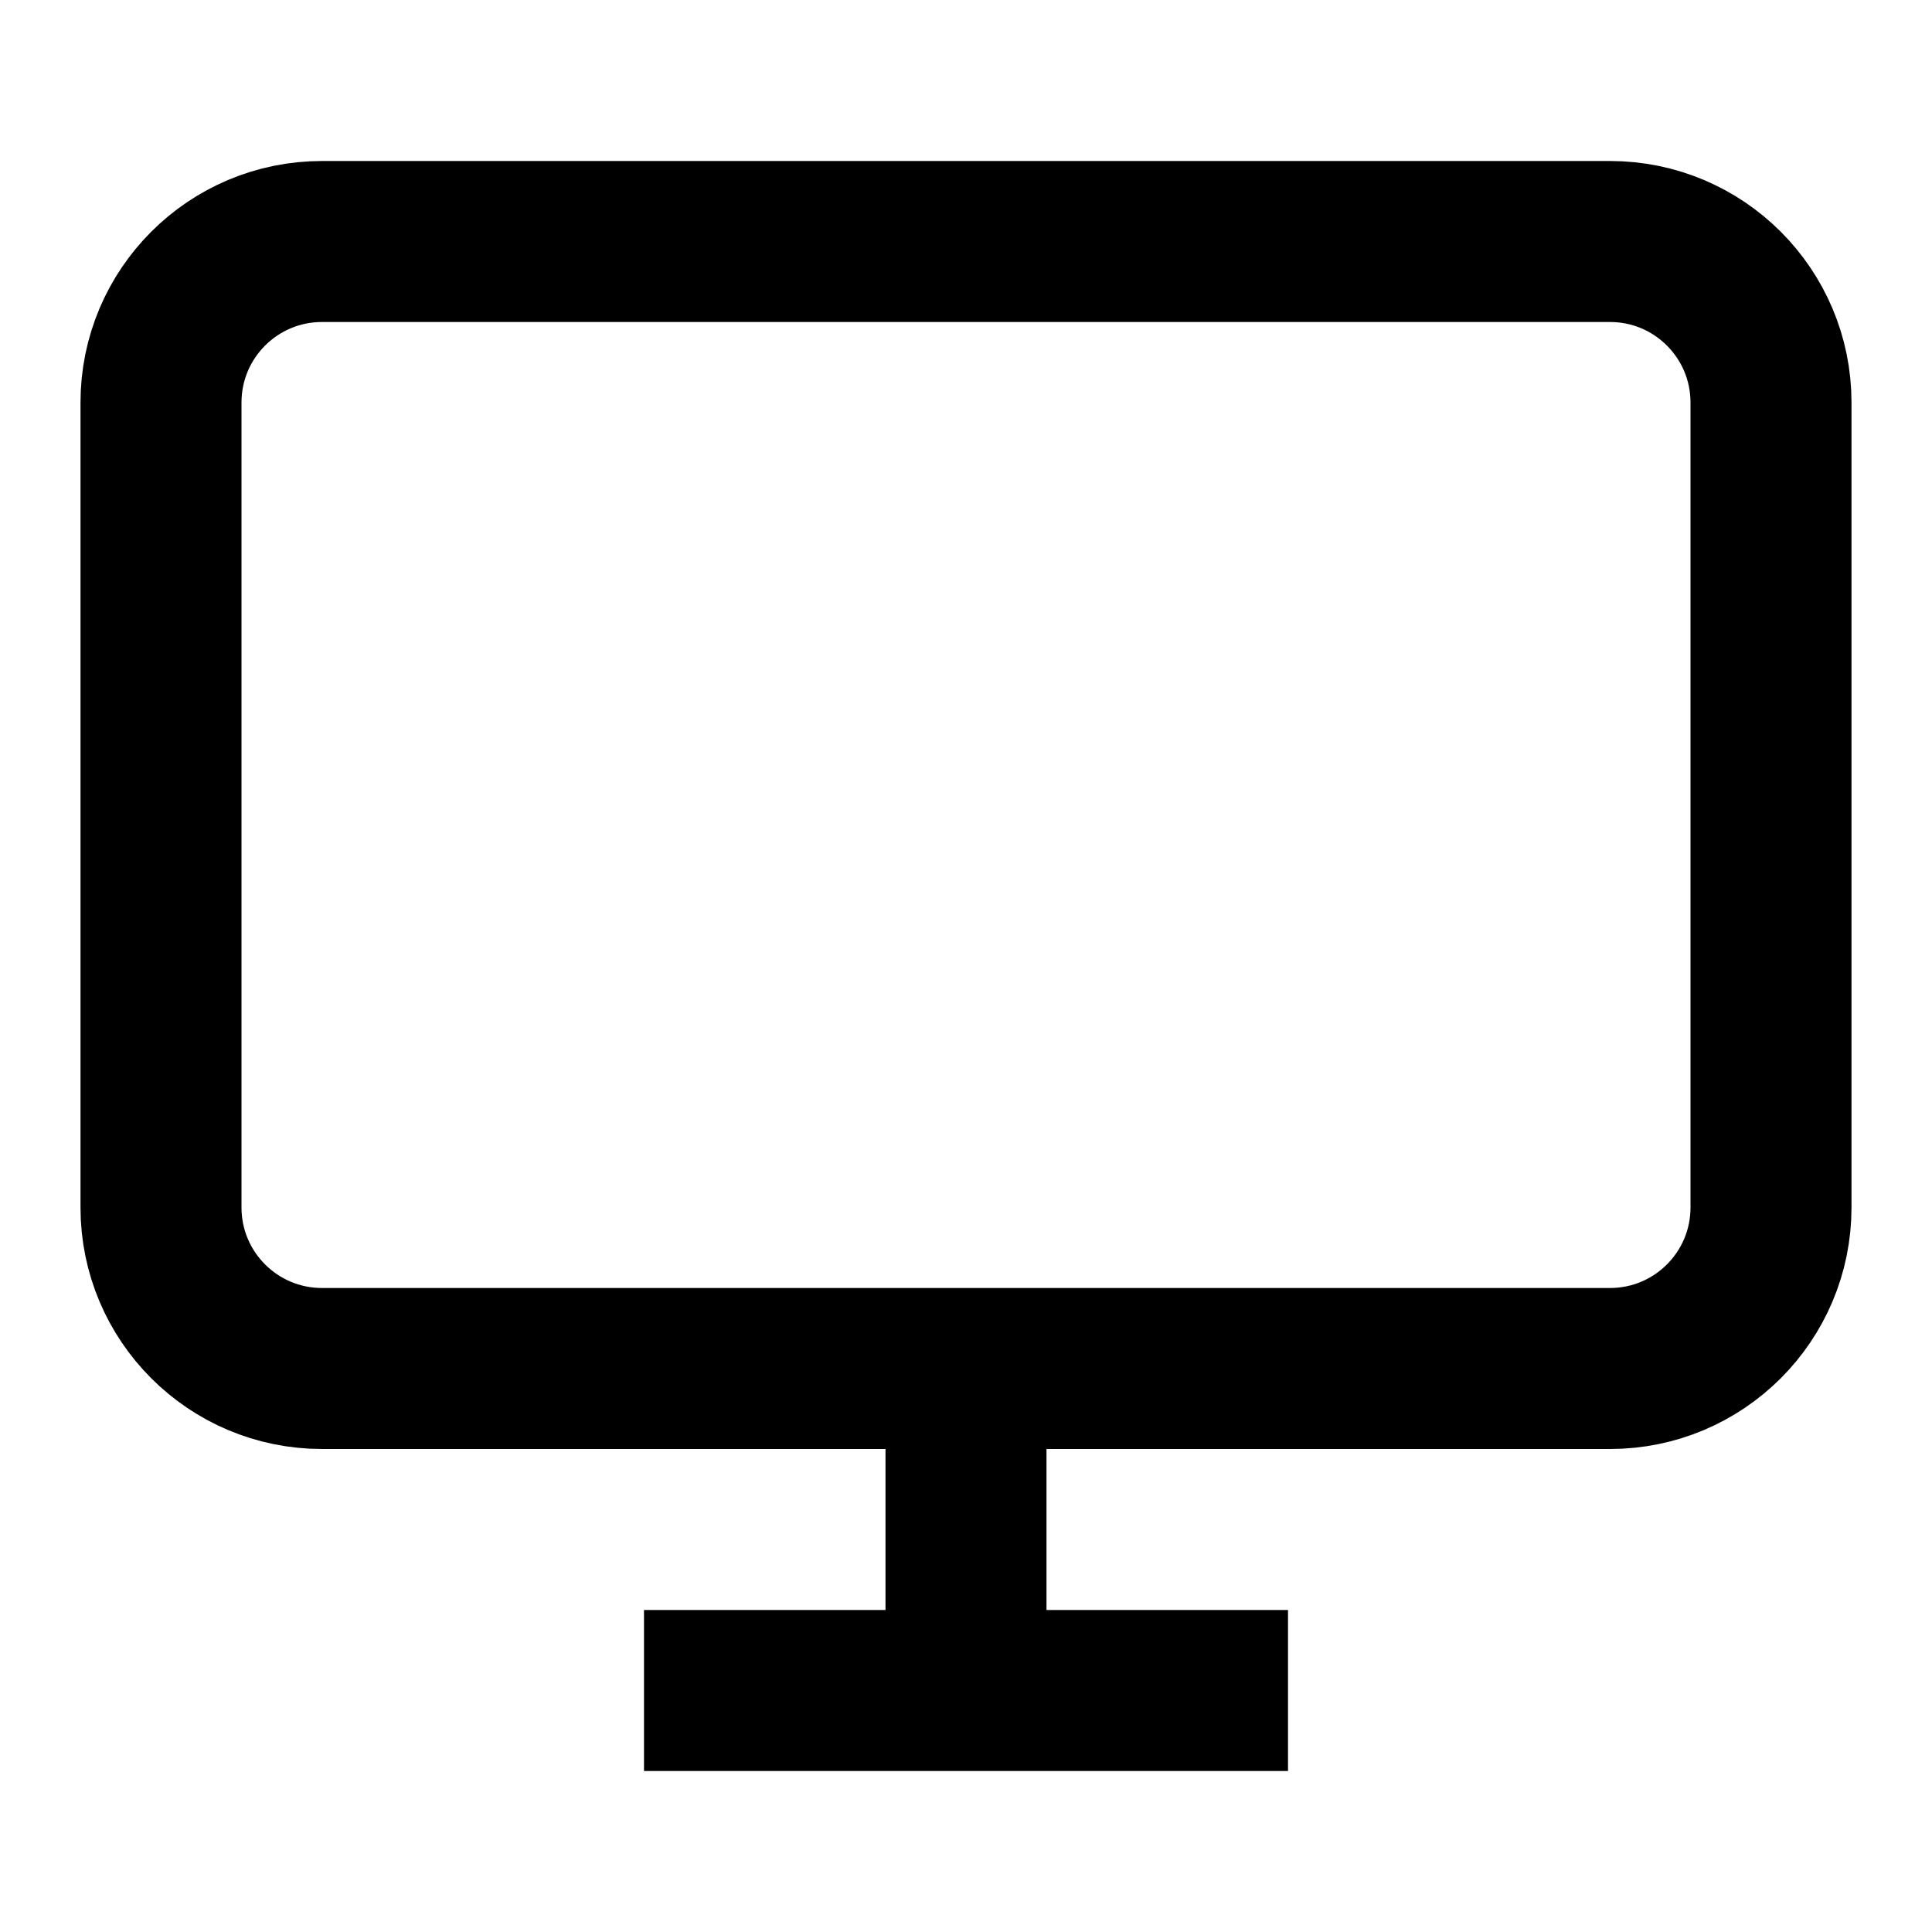
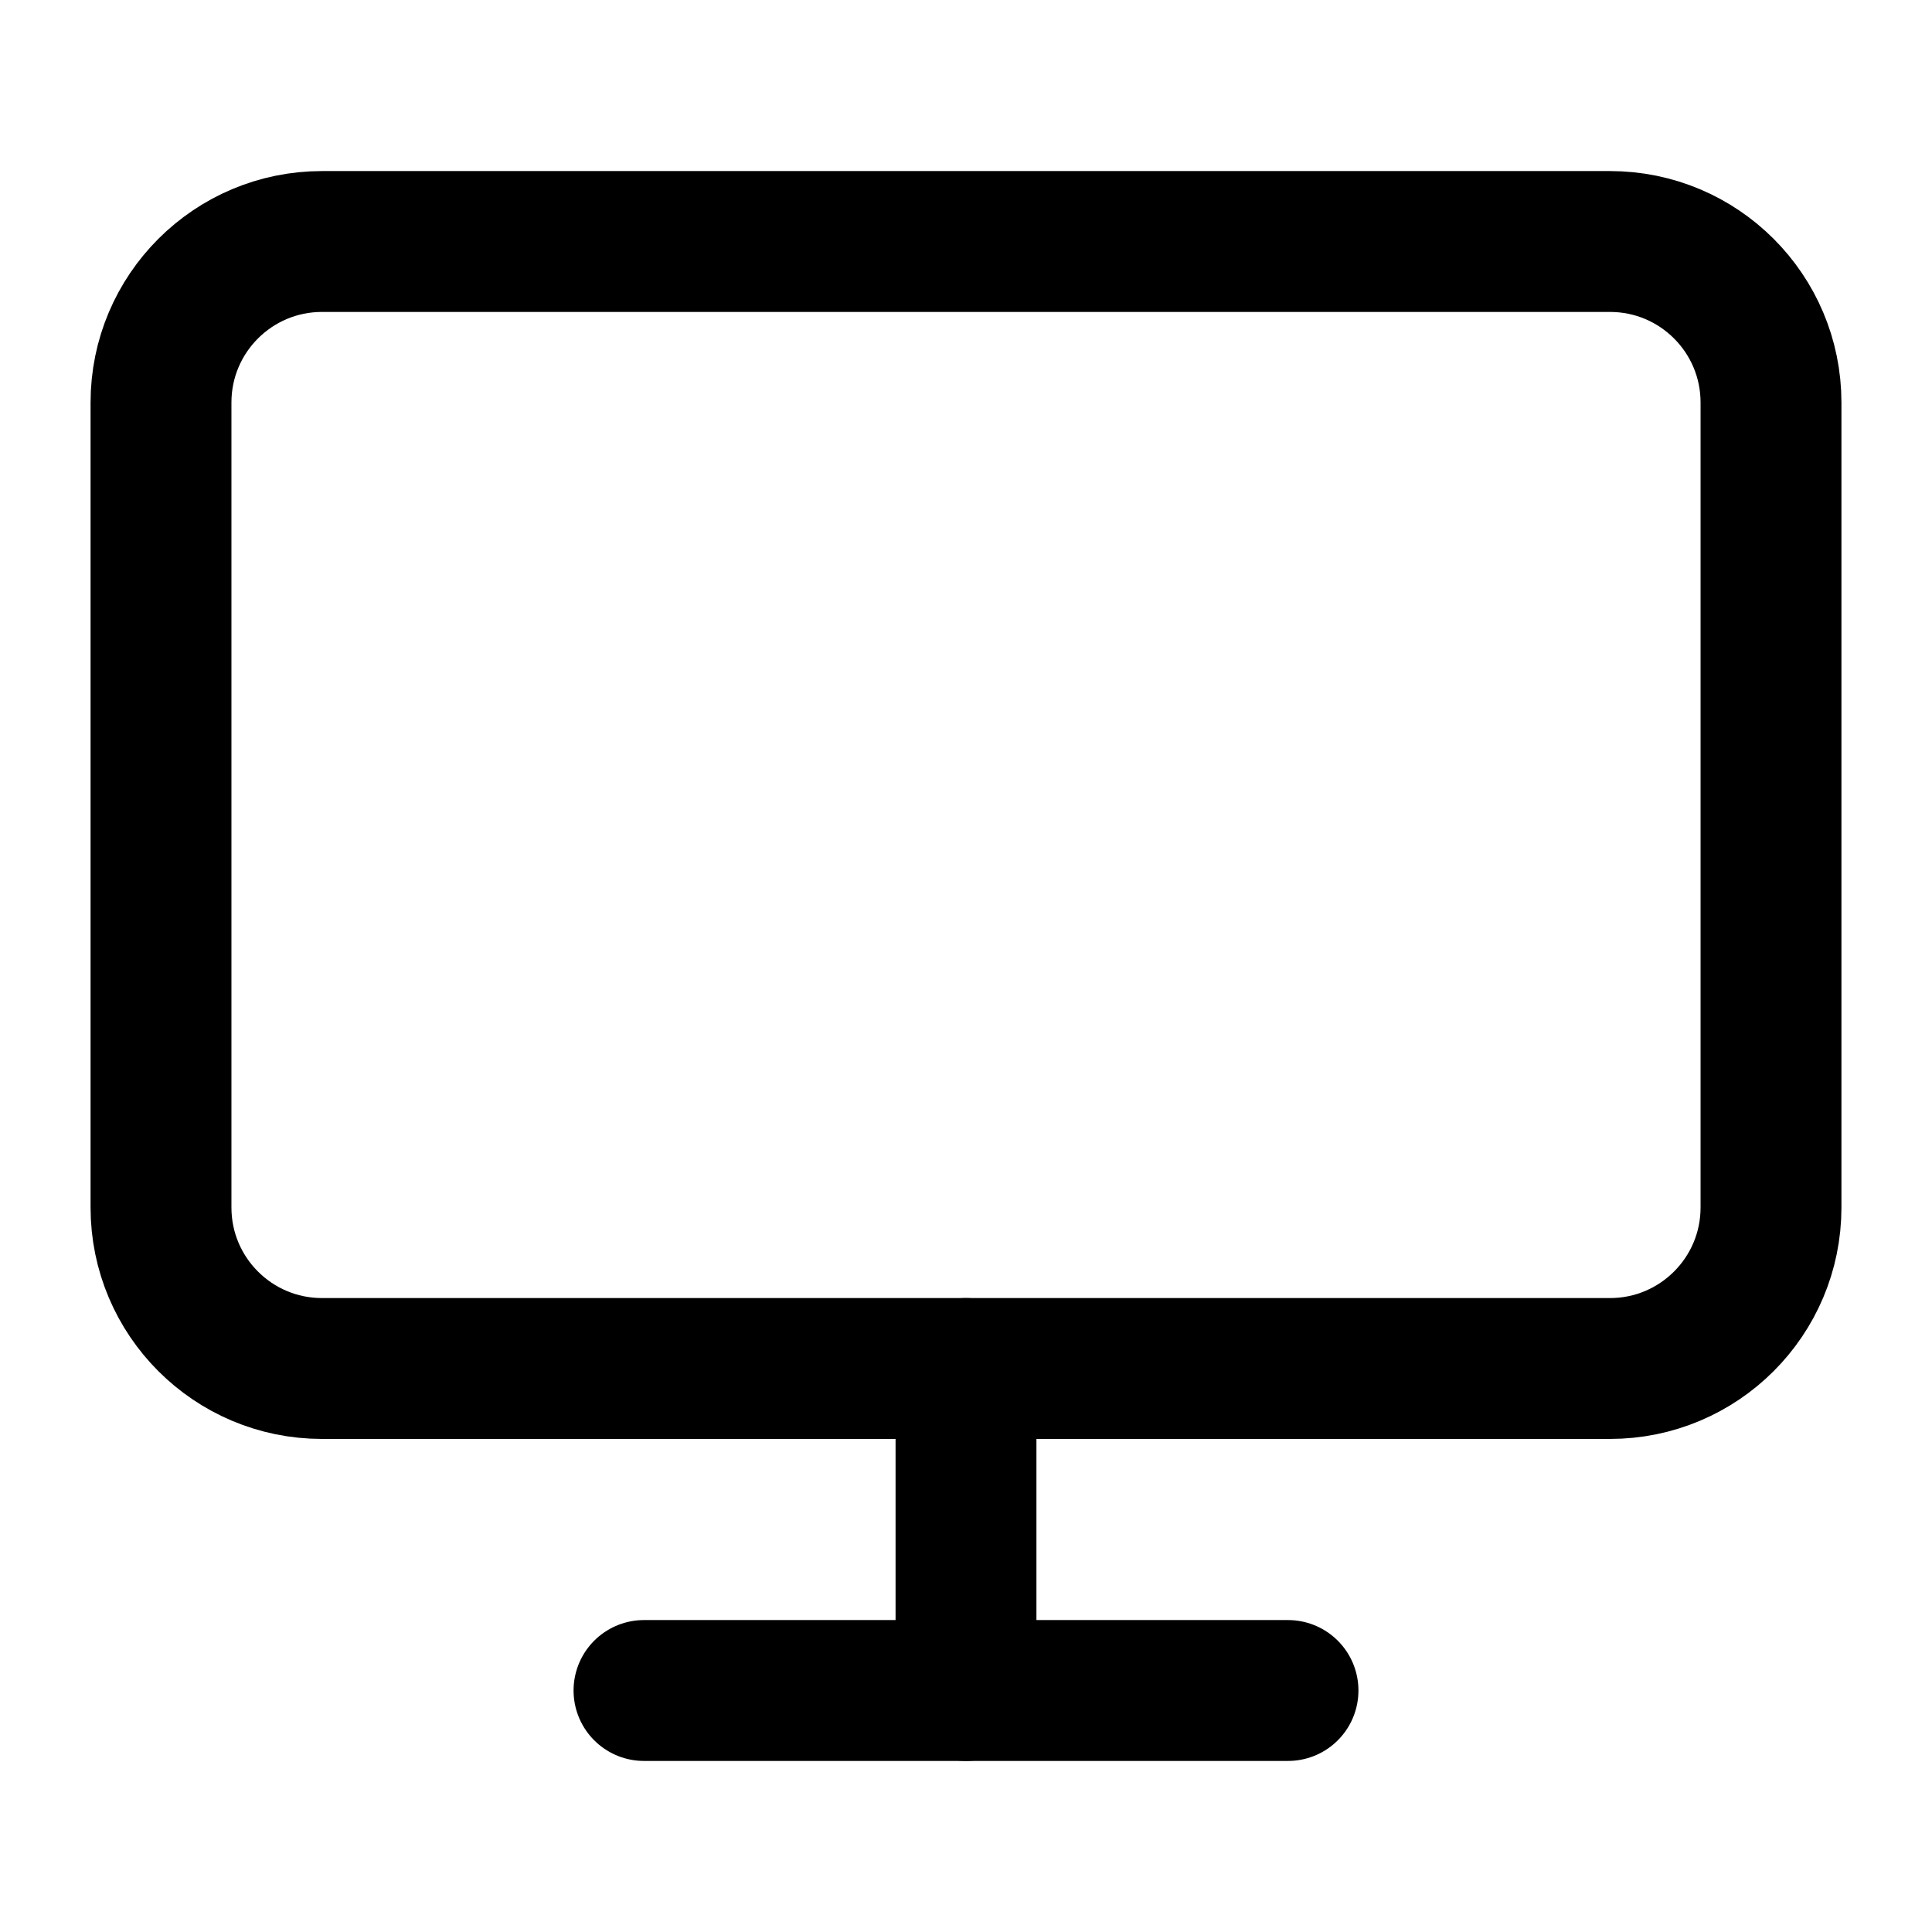
- <svg viewBox="0 0 24 24" fill="none" stroke="currentColor" stroke-width="2">
-   <rect x="2" y="3" width="20" height="14" rx="2" ry="2" />
-   <line x1="8" y1="21" x2="16" y2="21" />
-   <line x1="12" y1="17" x2="12" y2="21" />
+ <svg xmlns="http://www.w3.org/2000/svg" class="lucide lucide-monitor" width="24" height="24" viewBox="0 0 24 24" fill="none" stroke="currentColor" stroke-width="1.75" stroke-linecap="round" stroke-linejoin="round">
+   <rect width="20" height="14" x="2" y="3" rx="2" />
+   <line x1="8" x2="16" y1="21" y2="21" />
+   <line x1="12" x2="12" y1="17" y2="21" />
</svg>
